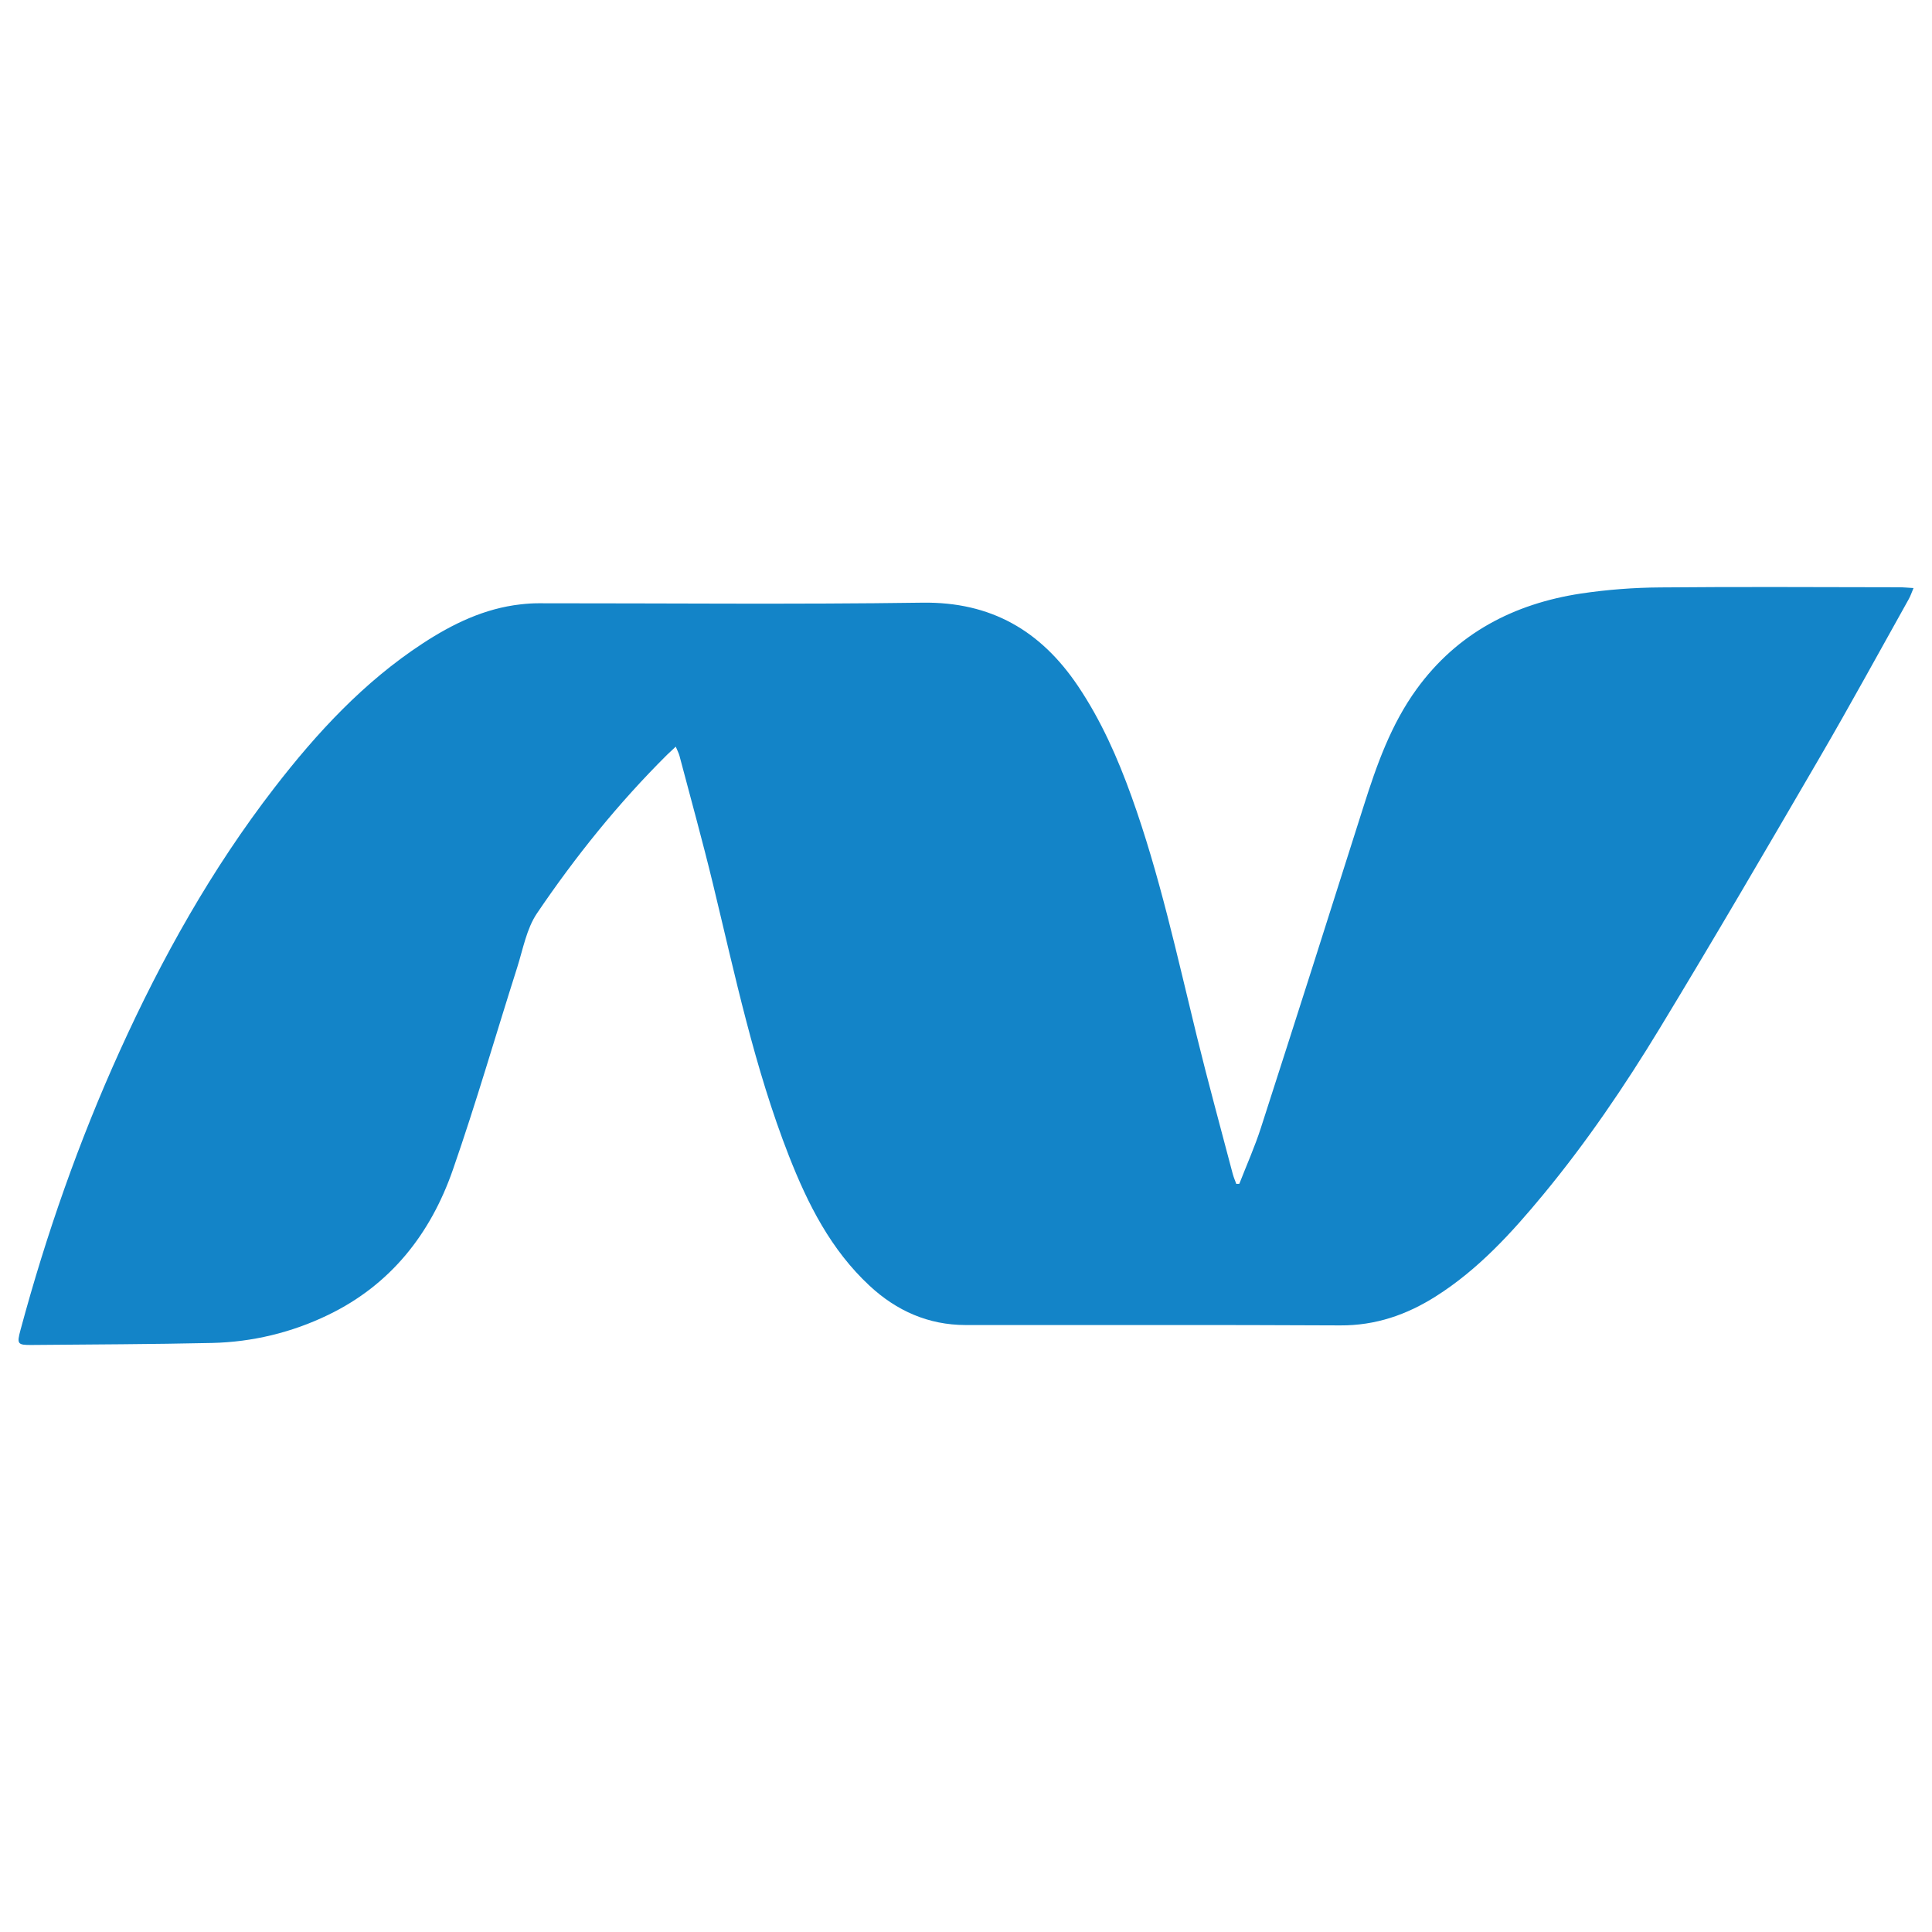
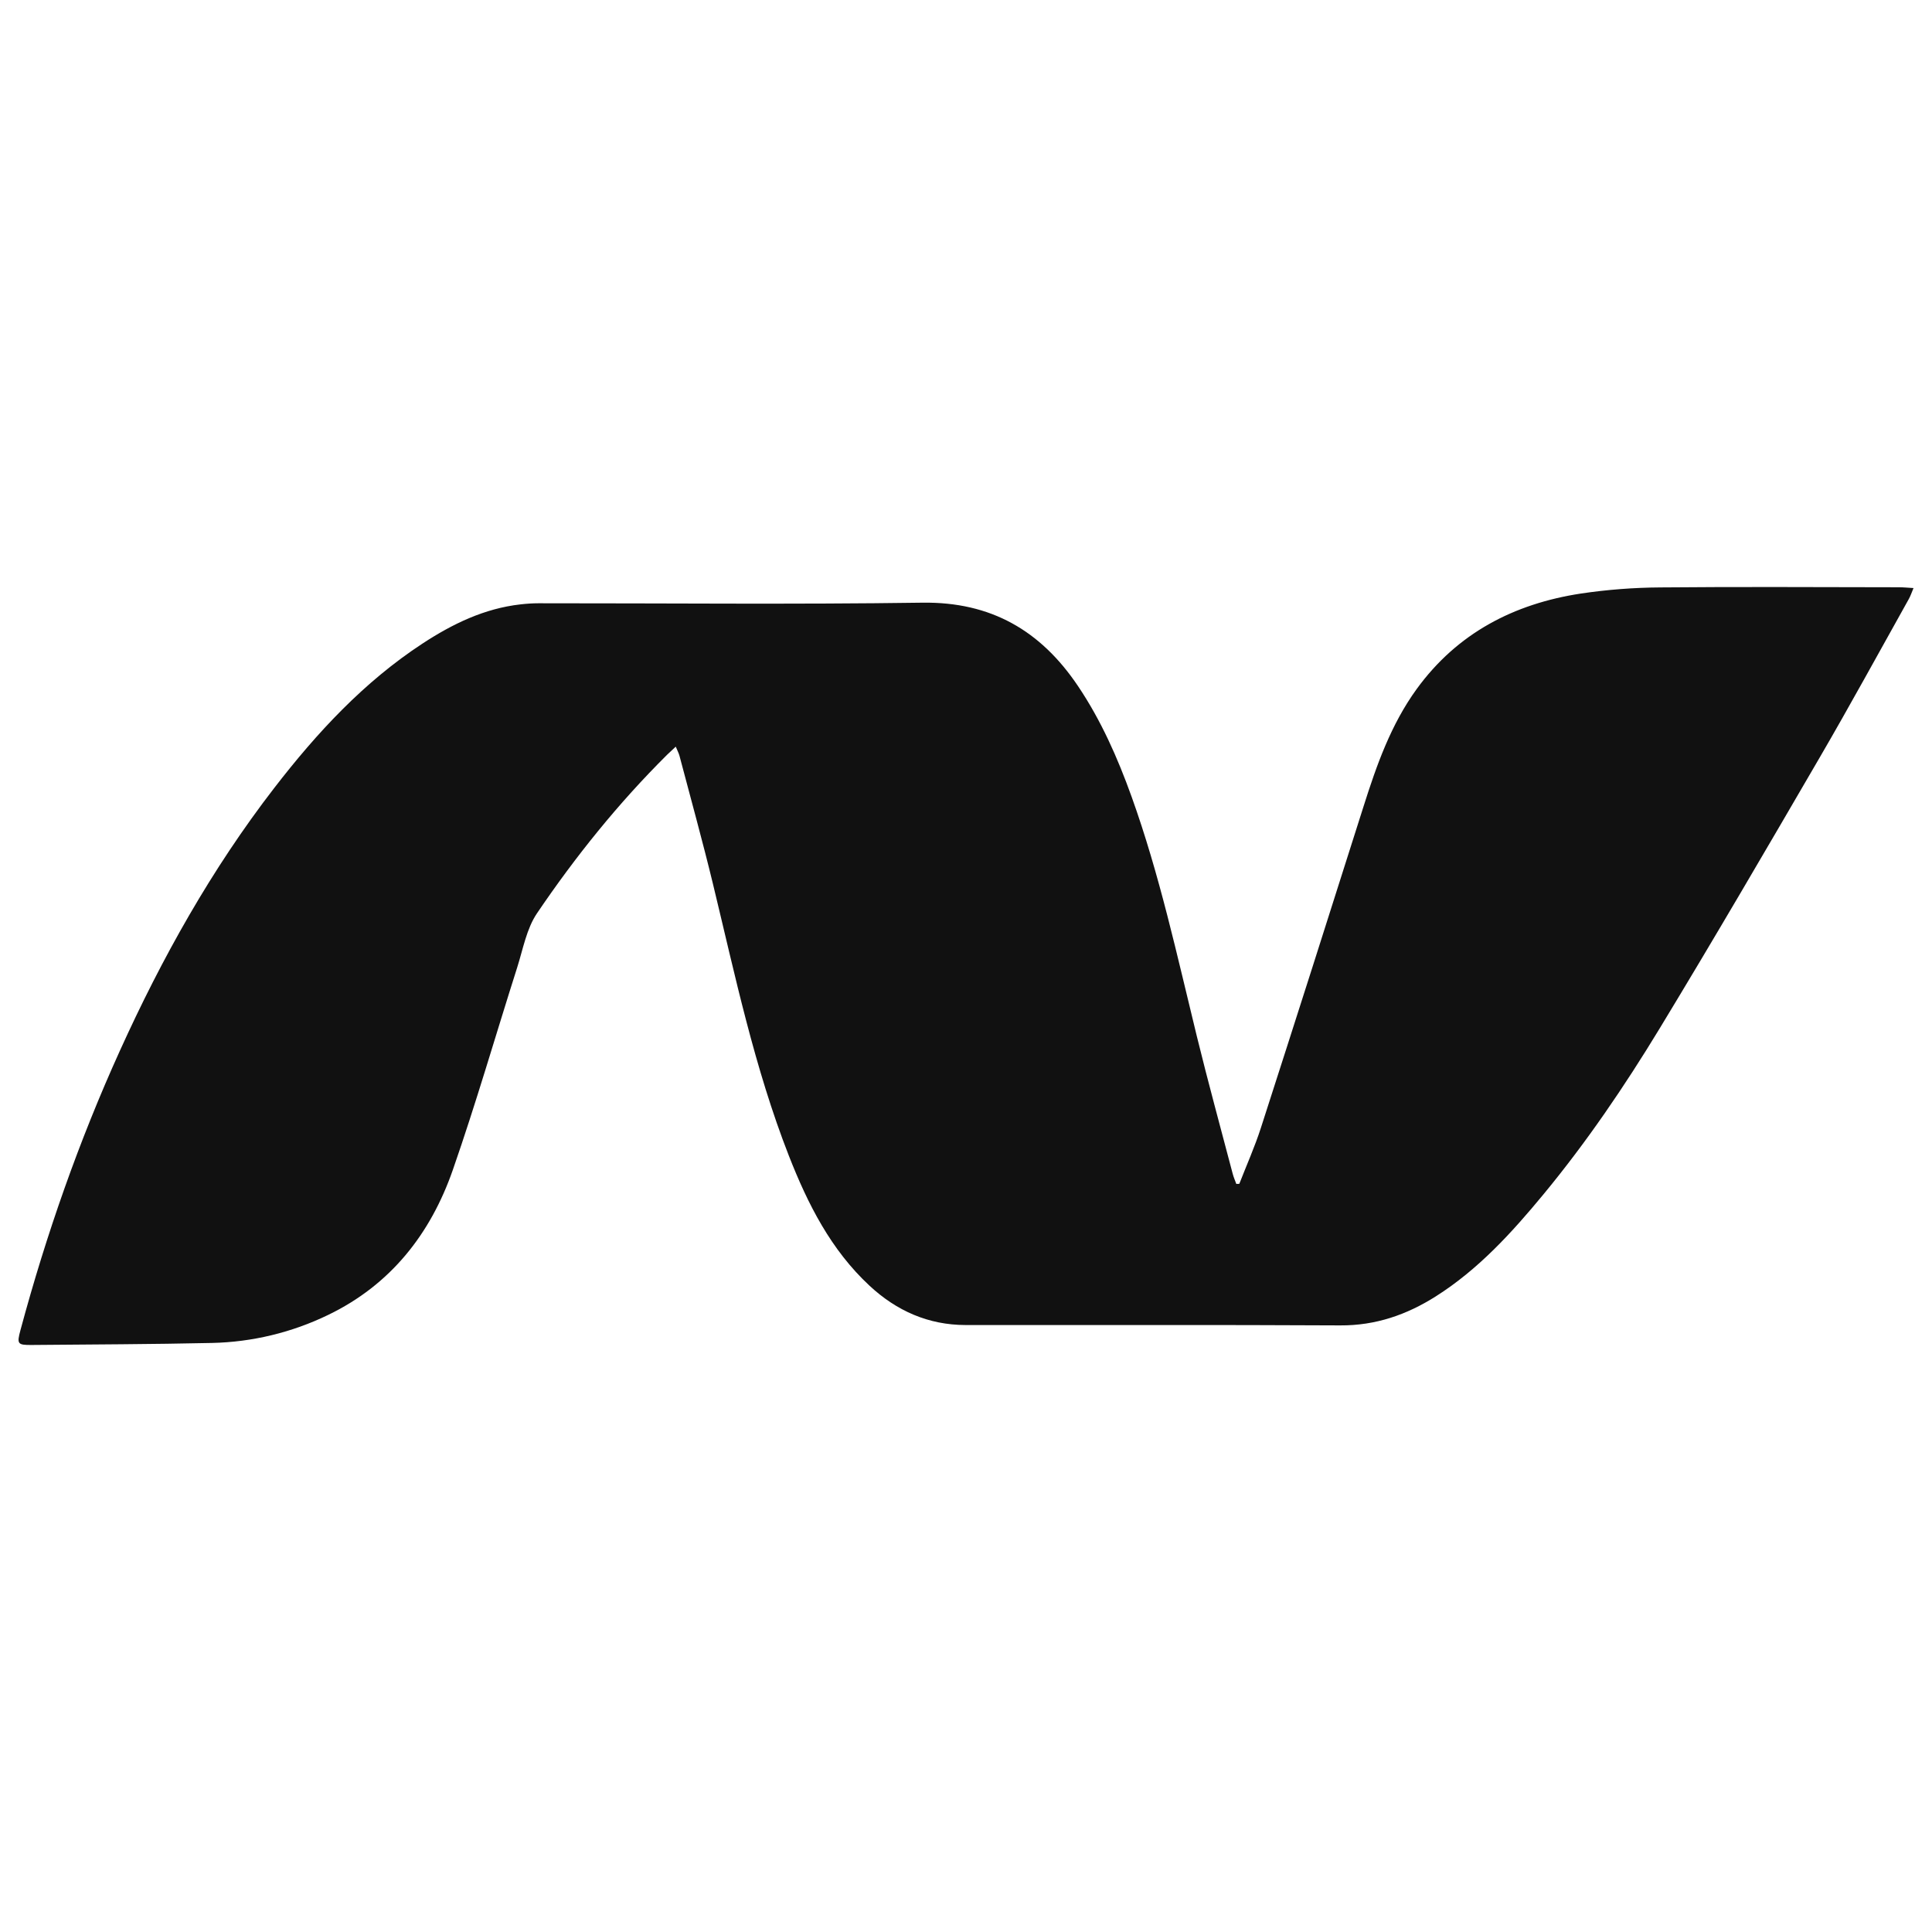
<svg xmlns="http://www.w3.org/2000/svg" viewBox="0 0 128 128">
-   <path fill-rule="evenodd" clip-rule="evenodd" fill="#1384C8" d="M82.108 78.432c.479-1.232 1.022-2.445 1.427-3.701 2.288-7.097 4.554-14.2 6.805-21.309.865-2.731 1.813-5.42 3.515-7.767 2.692-3.709 6.442-5.652 10.88-6.331a37.456 37.456 0 015.28-.406c5.267-.05 10.536-.015 15.804-.01.28 0 .56.029.957.052-.129.304-.199.525-.311.724-1.955 3.494-3.872 7.009-5.885 10.468-3.505 6.022-7.016 12.042-10.631 17.998-2.319 3.819-4.834 7.52-7.687 10.974-2.105 2.548-4.321 4.984-7.146 6.77-1.925 1.217-3.981 1.929-6.315 1.917-8.278-.045-16.556-.012-24.834-.024-2.461-.004-4.568-.941-6.356-2.603-2.563-2.381-4.093-5.412-5.345-8.608-2.284-5.835-3.563-11.951-5.031-18.014-.688-2.838-1.47-5.654-2.215-8.478-.048-.183-.142-.354-.25-.617l-.577.542c-3.228 3.207-6.071 6.741-8.615 10.498-.693 1.024-.926 2.374-1.313 3.591-1.424 4.47-2.722 8.983-4.264 13.411-1.477 4.242-4.125 7.616-8.264 9.61a18.565 18.565 0 01-7.689 1.855c-3.98.088-7.962.098-11.943.134-.952.009-.996-.069-.748-.99 1.707-6.338 3.87-12.514 6.58-18.492 2.794-6.167 6.085-12.048 10.231-17.419 2.823-3.657 5.941-7.031 9.843-9.582 1.979-1.293 4.083-2.315 6.477-2.584.394-.045.793-.073 1.189-.073 8.478-.004 16.956.082 25.433-.039 4.547-.065 7.839 1.855 10.304 5.515 1.533 2.276 2.63 4.761 3.553 7.328 1.861 5.178 3.018 10.547 4.325 15.878.748 3.051 1.581 6.081 2.379 9.12.06.228.157.446.238.668l.199-.006z" />
+   <path fill-rule="evenodd" clip-rule="evenodd" fill="#111" d="M82.108 78.432c.479-1.232 1.022-2.445 1.427-3.701 2.288-7.097 4.554-14.2 6.805-21.309.865-2.731 1.813-5.42 3.515-7.767 2.692-3.709 6.442-5.652 10.88-6.331a37.456 37.456 0 015.28-.406c5.267-.05 10.536-.015 15.804-.01.28 0 .56.029.957.052-.129.304-.199.525-.311.724-1.955 3.494-3.872 7.009-5.885 10.468-3.505 6.022-7.016 12.042-10.631 17.998-2.319 3.819-4.834 7.52-7.687 10.974-2.105 2.548-4.321 4.984-7.146 6.77-1.925 1.217-3.981 1.929-6.315 1.917-8.278-.045-16.556-.012-24.834-.024-2.461-.004-4.568-.941-6.356-2.603-2.563-2.381-4.093-5.412-5.345-8.608-2.284-5.835-3.563-11.951-5.031-18.014-.688-2.838-1.47-5.654-2.215-8.478-.048-.183-.142-.354-.25-.617l-.577.542c-3.228 3.207-6.071 6.741-8.615 10.498-.693 1.024-.926 2.374-1.313 3.591-1.424 4.47-2.722 8.983-4.264 13.411-1.477 4.242-4.125 7.616-8.264 9.61a18.565 18.565 0 01-7.689 1.855c-3.98.088-7.962.098-11.943.134-.952.009-.996-.069-.748-.99 1.707-6.338 3.87-12.514 6.58-18.492 2.794-6.167 6.085-12.048 10.231-17.419 2.823-3.657 5.941-7.031 9.843-9.582 1.979-1.293 4.083-2.315 6.477-2.584.394-.045.793-.073 1.189-.073 8.478-.004 16.956.082 25.433-.039 4.547-.065 7.839 1.855 10.304 5.515 1.533 2.276 2.63 4.761 3.553 7.328 1.861 5.178 3.018 10.547 4.325 15.878.748 3.051 1.581 6.081 2.379 9.12.06.228.157.446.238.668l.199-.006z" />
</svg>
